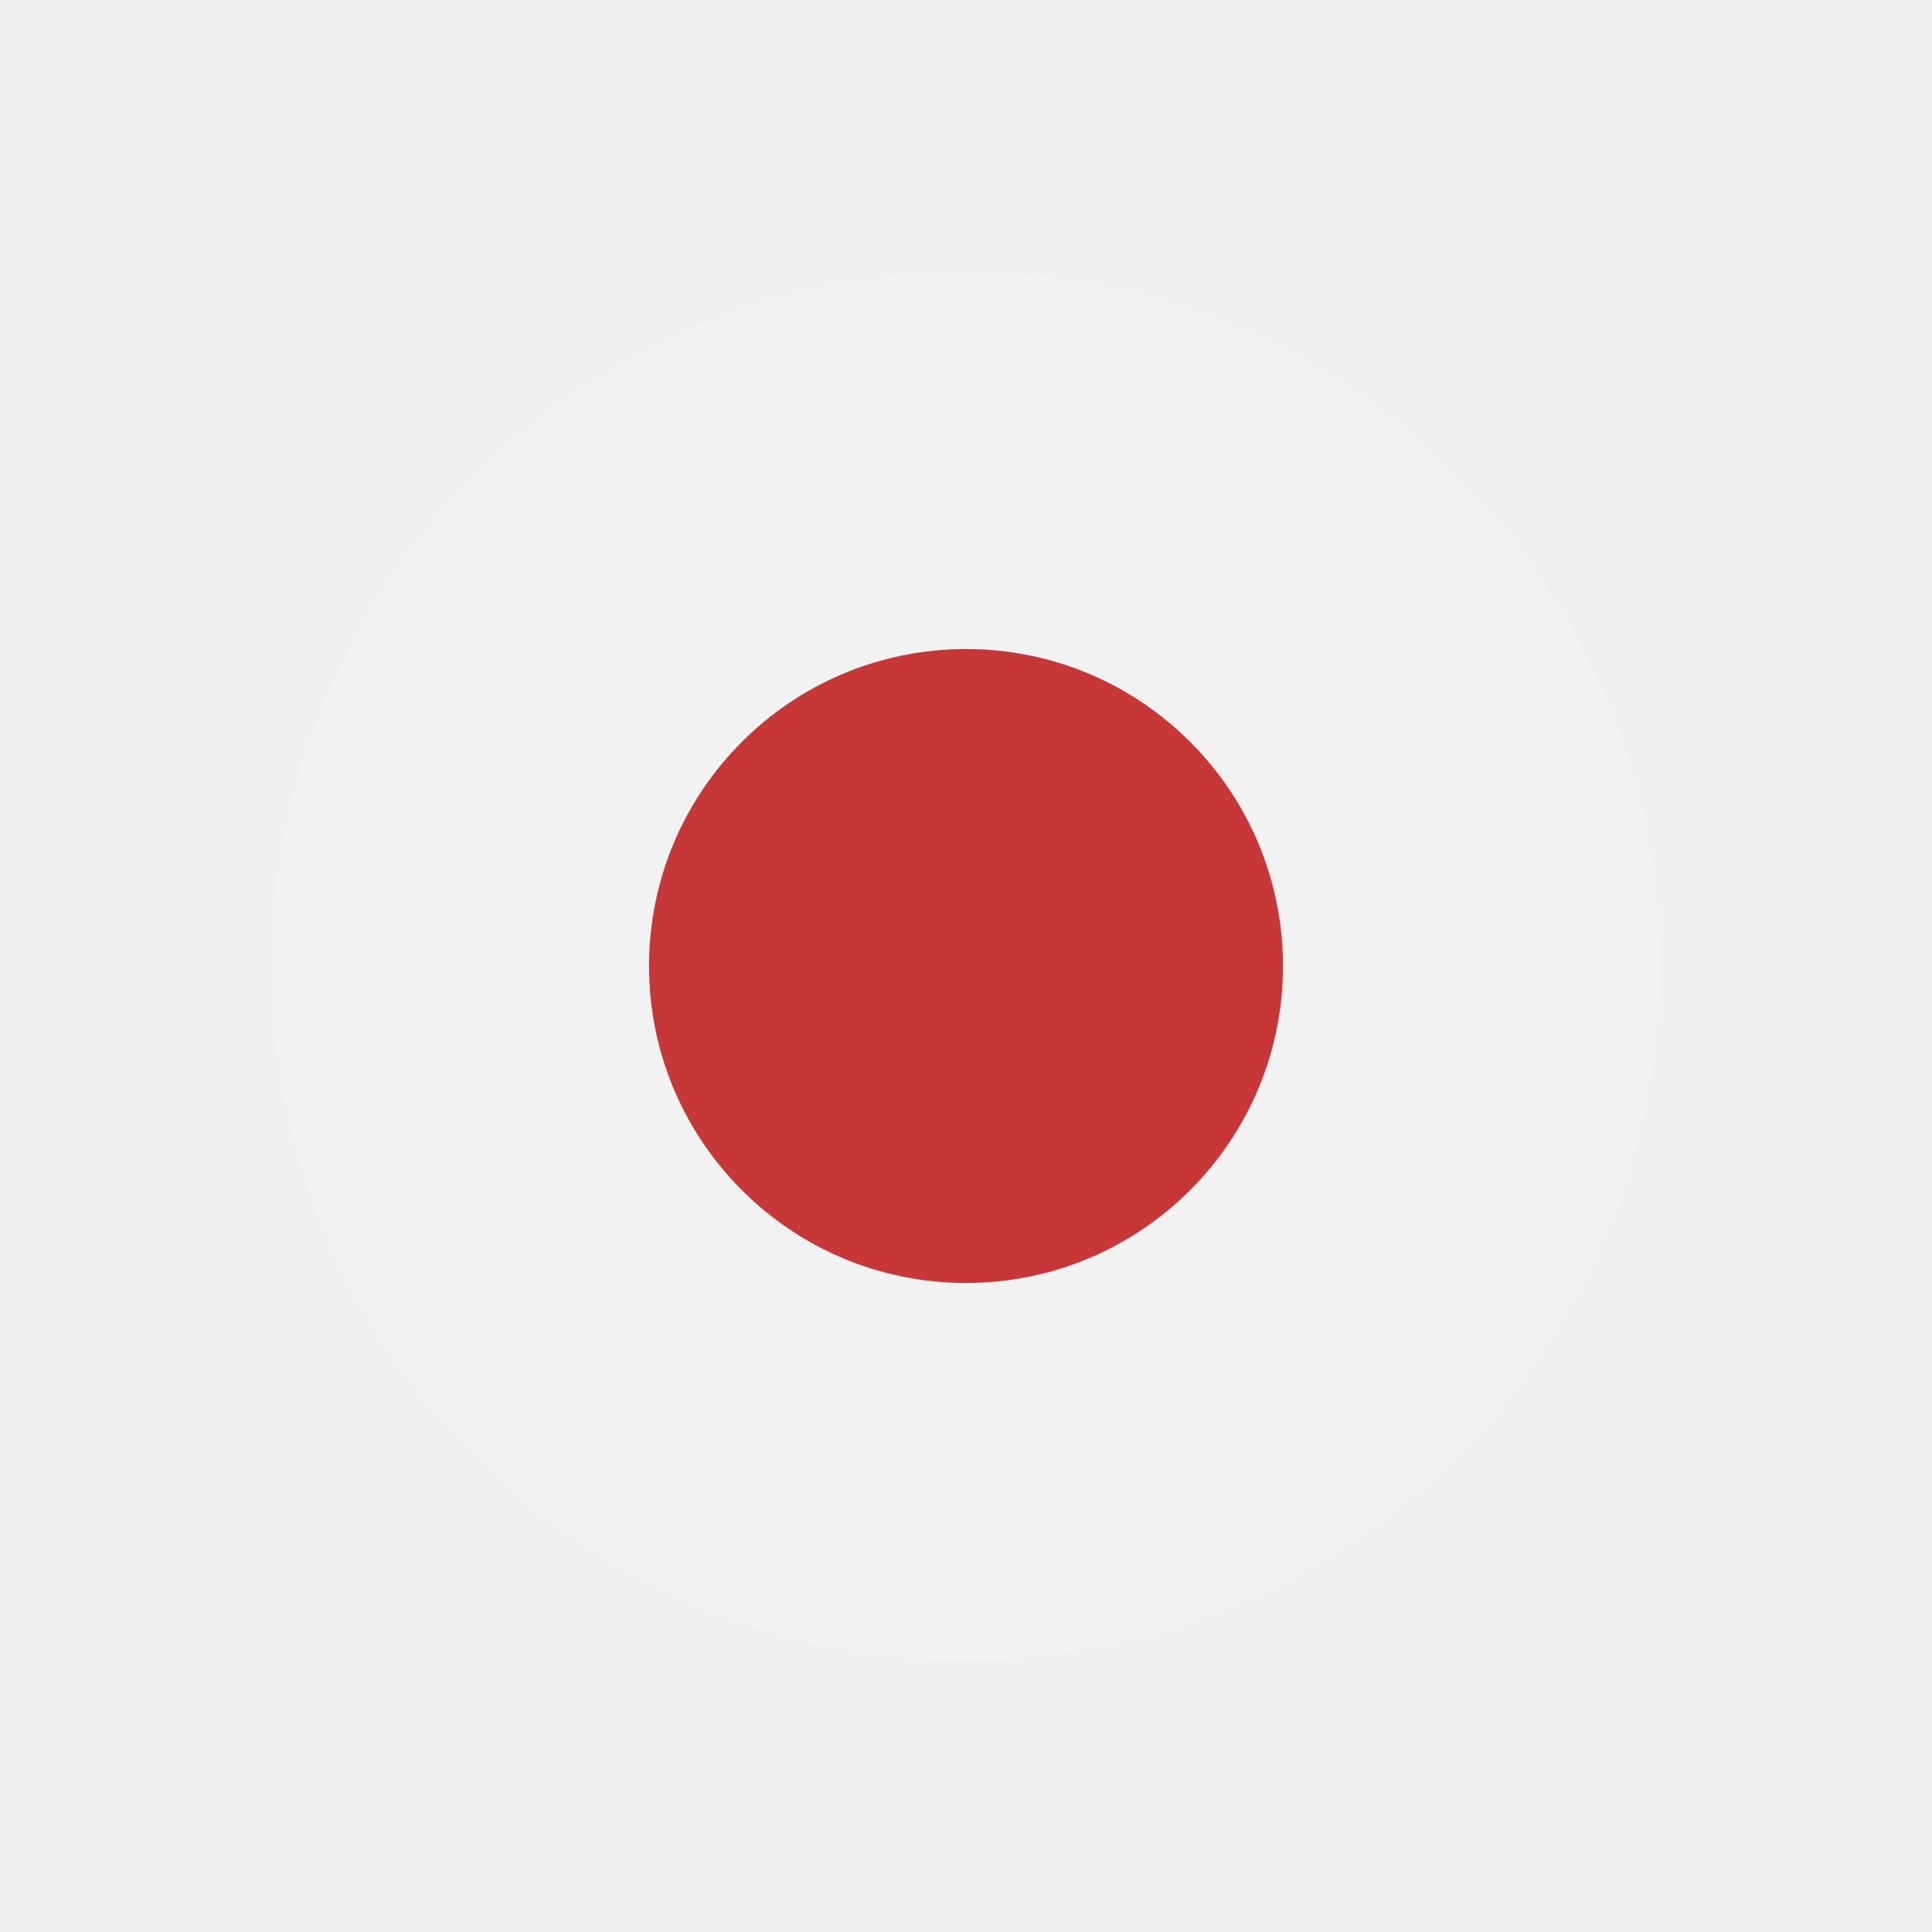
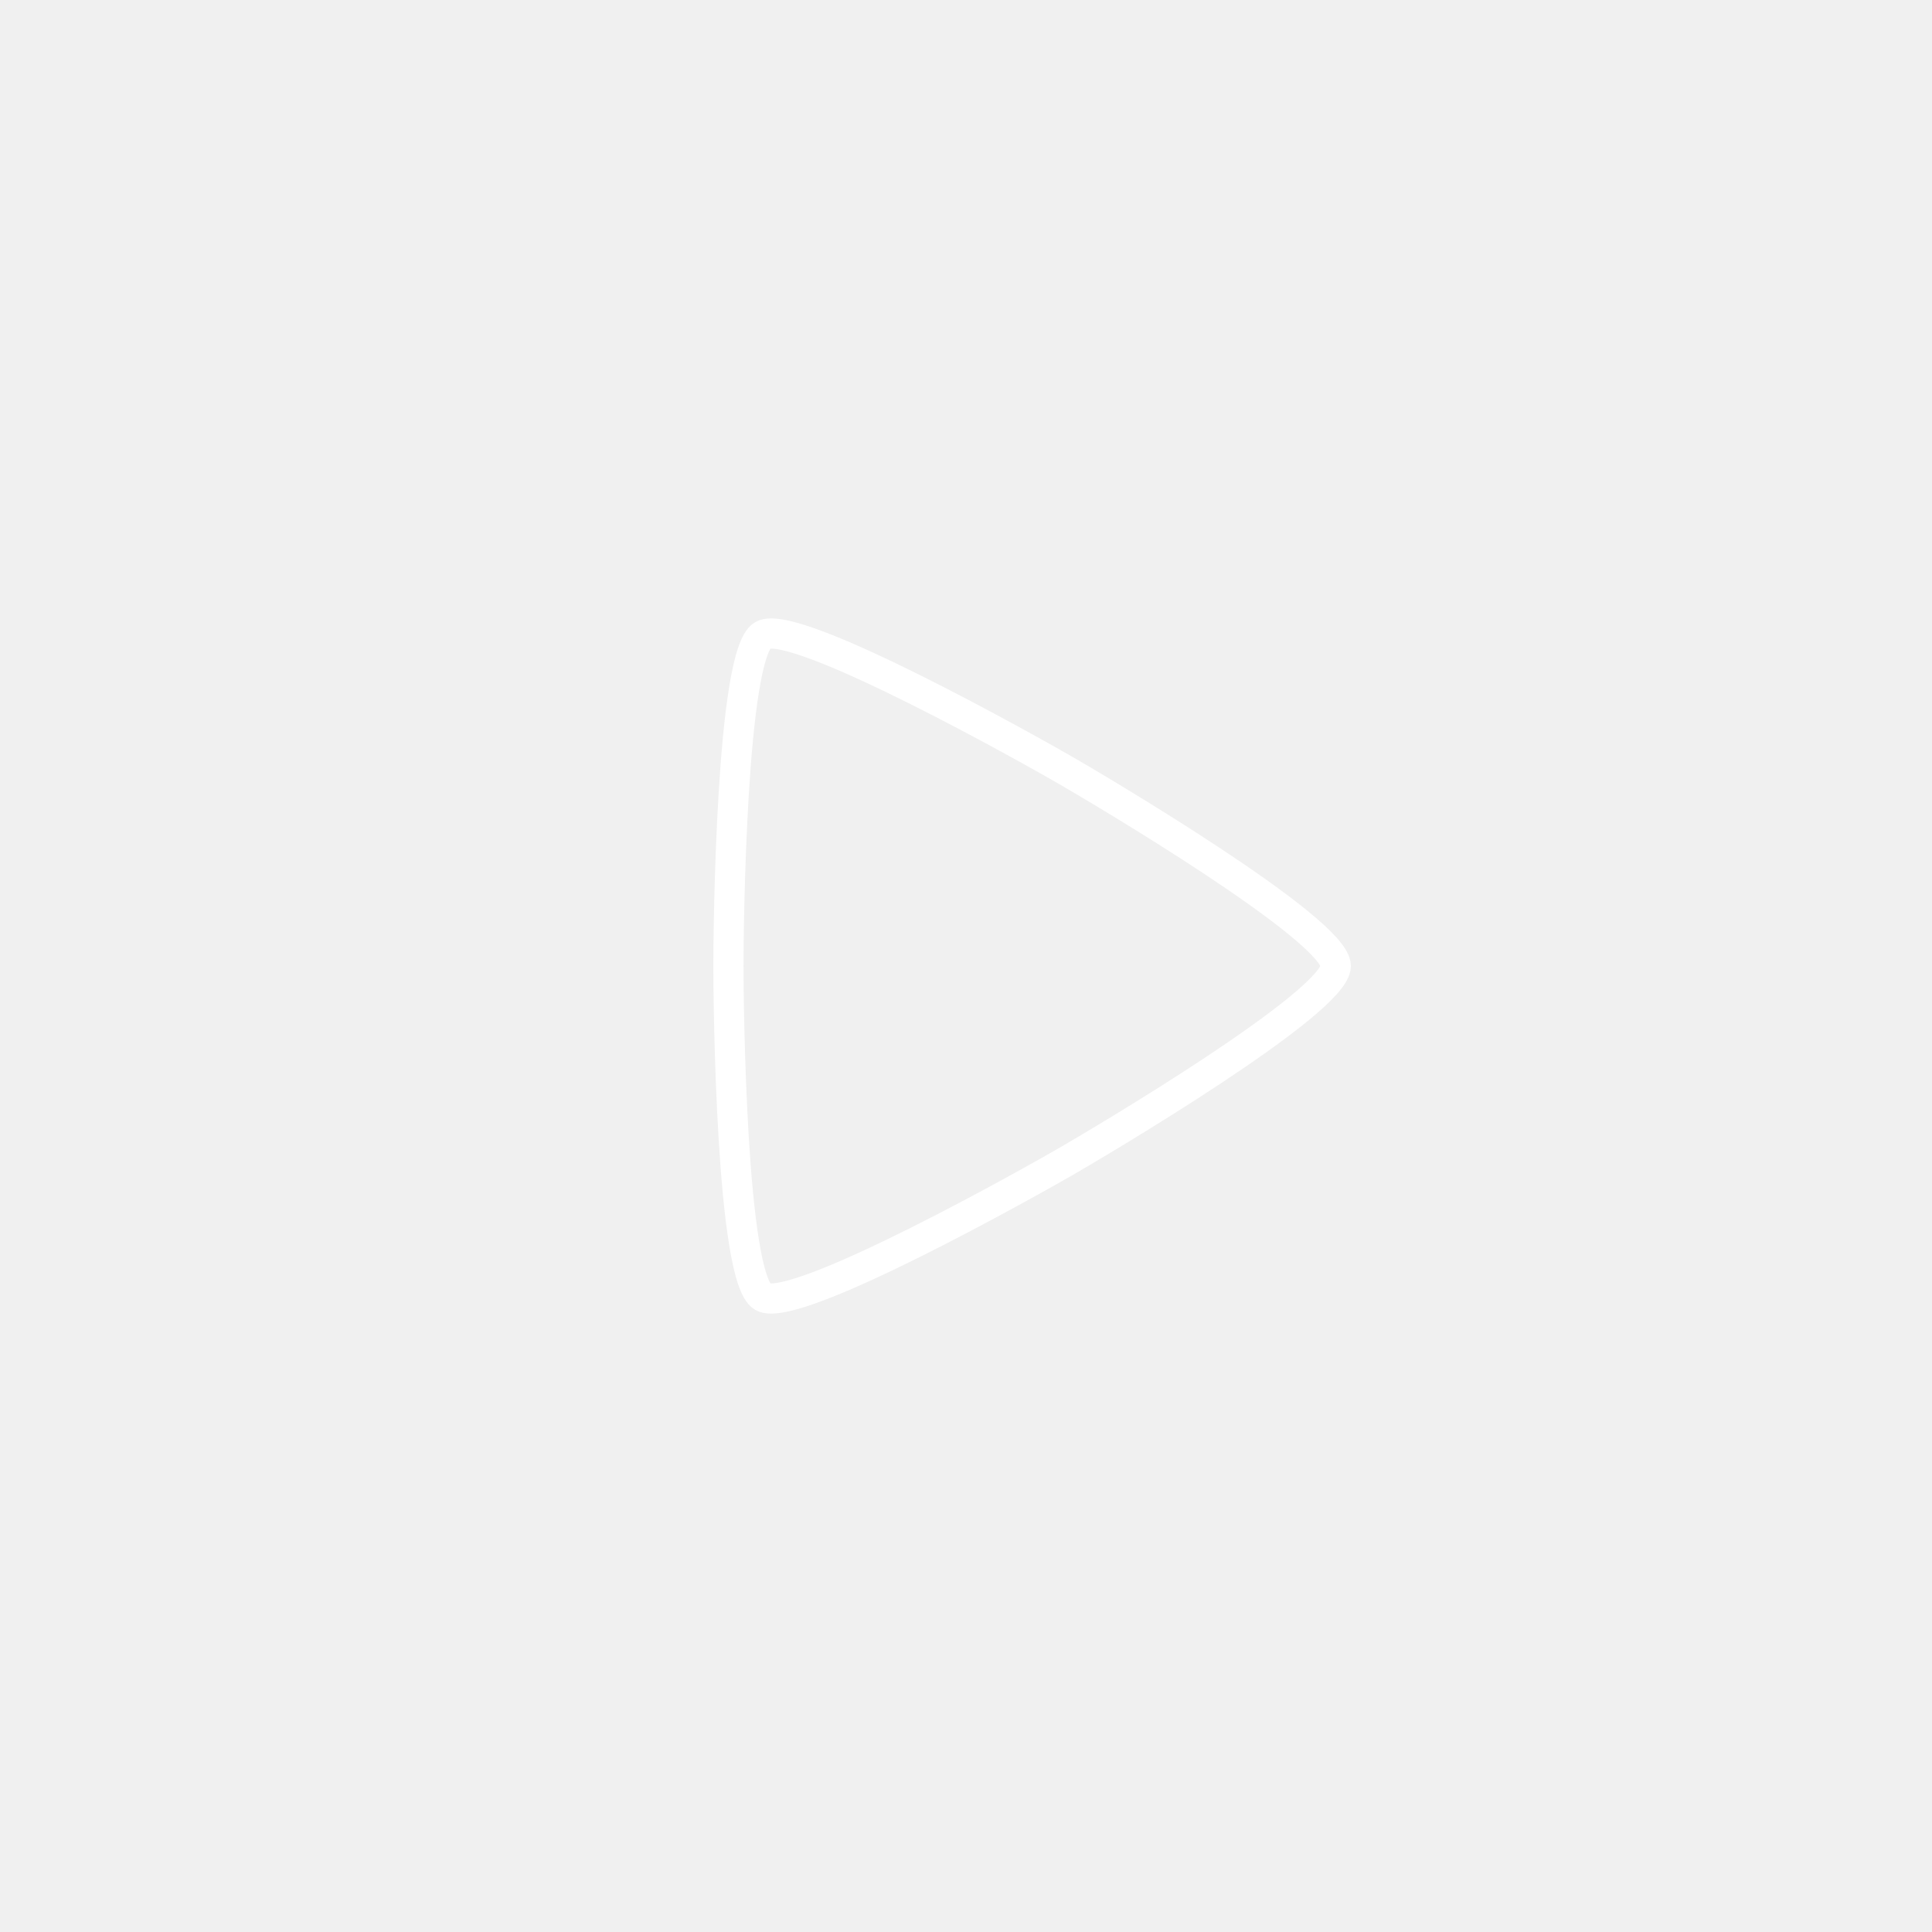
<svg xmlns="http://www.w3.org/2000/svg" width="128" height="128" id="svg2" version="1.1">
  <defs id="defs4" />
  <g id="layer1" transform="translate(0,-924.3622)">
-     <path style="opacity:0.105;fill:#ffffff;fill-opacity:1;stroke:none" id="path2985" d="m 73.236,56.532 a 15.026,18.435 0 1 1 -30.052,0 15.026,18.435 0 1 1 30.052,0 z" transform="matrix(3.061356,0,0,2.495215,-114.2017,847.3034)" />
-     <g id="g3759" transform="translate(-2.03171,-9.912478)">
-       <rect ry="2.5" rx="2.5" y="977.775" x="-71.468" height="41" width="11" id="rect3755" style="fill:none;stroke:#ffffff;stroke-width:1;stroke-opacity:1" />
-       <rect style="fill:none;stroke:#ffffff;stroke-width:1;stroke-opacity:1" id="rect3757" width="11" height="41" x="-47.468" y="977.775" rx="2.5" ry="2.5" />
+     <circle style="opacity:0.105;fill:#ffffff;fill-opacity:1;stroke:none" id="path2985" transform="matrix(3.061356,0,0,2.495215,-114.2017,847.3034)" d="M 73.236,56.532 A 15.026,18.435 0 0 1 58.21,74.967 15.026,18.435 0 0 1 43.184,56.532 15.026,18.435 0 0 1 58.21,38.096 15.026,18.435 0 0 1 73.236,56.532 Z" />
+     <g id="g3759" transform="translate(-2.03171,-9.912478)" style="stroke-width:2;stroke-miterlimit:4;stroke-dasharray:none">
+       <rect ry="2.5" rx="2.5" y="977.775" x="-71.468" height="41" width="11" id="rect3755" style="fill:none;stroke:#ffffff;stroke-width:2;stroke-miterlimit:4;stroke-dasharray:none;stroke-opacity:1" />
+       <rect style="fill:none;stroke:#ffffff;stroke-width:2;stroke-miterlimit:4;stroke-dasharray:none;stroke-opacity:1" id="rect3757" width="11" height="41" x="-47.468" y="977.775" rx="2.5" ry="2.5" />
    </g>
-     <rect style="fill:none;stroke:#ffffff;stroke-width:1;stroke-linecap:round;stroke-miterlimit:4;stroke-opacity:1;stroke-dasharray:none;stroke-dashoffset:0" id="rect3765" width="41" height="41" x="-136.5" y="967.862" rx="2.5" ry="2.5" />
-     <path style="fill:#c83737;stroke:none" id="path3767" d="m -70.458,27.995 a 20.708,20.708 0 1 1 -41.416,0 20.708,20.708 0 1 1 41.416,0 z" transform="matrix(1.014095,0,0,1.014095,156.4512,959.9727)" />
-     <path style="fill:none;stroke:#ffffff;stroke-width:0.958;stroke-opacity:1" id="path3791" d="m -118.436,92.113 c 2.01,-1.161 17.256,7.444 19.266,8.605 2.01,1.161 17.085,10.062 17.085,12.383 0,2.321 -15.075,11.222 -17.085,12.383 -2.01,1.161 -17.256,9.765 -19.266,8.605 -2.01,-1.161 -2.181,-18.667 -2.181,-20.988 0,-2.321 0.171,-19.827 2.181,-20.988 z" transform="matrix(1.044325,0,0,1.044244,-9.77752,810.258)" />
+     <rect style="fill:none;stroke:#ffffff;stroke-width:2;stroke-linecap:round;stroke-miterlimit:4;stroke-dasharray:none;stroke-dashoffset:0;stroke-opacity:1" id="rect3765" width="41" height="41" x="-136.5" y="967.862" rx="2.5" ry="2.5" />
+     <circle style="fill:#c83737;stroke:none" id="path3767" cx="-116" cy="868.362" r="21" />
+     <path style="fill:none;stroke:#ffffff;stroke-width:1.915;stroke-miterlimit:4;stroke-dasharray:none;stroke-opacity:1" id="path3791" d="m -118.436,92.113 c 2.01,-1.161 17.256,7.444 19.266,8.605 2.01,1.161 17.085,10.062 17.085,12.383 0,2.321 -15.075,11.222 -17.085,12.383 -2.01,1.161 -17.256,9.765 -19.266,8.605 -2.01,-1.161 -2.181,-18.667 -2.181,-20.988 0,-2.321 0.171,-19.827 2.181,-20.988 z" transform="matrix(1.044325,0,0,1.044244,174.2225,870.258)" />
  </g>
</svg>
